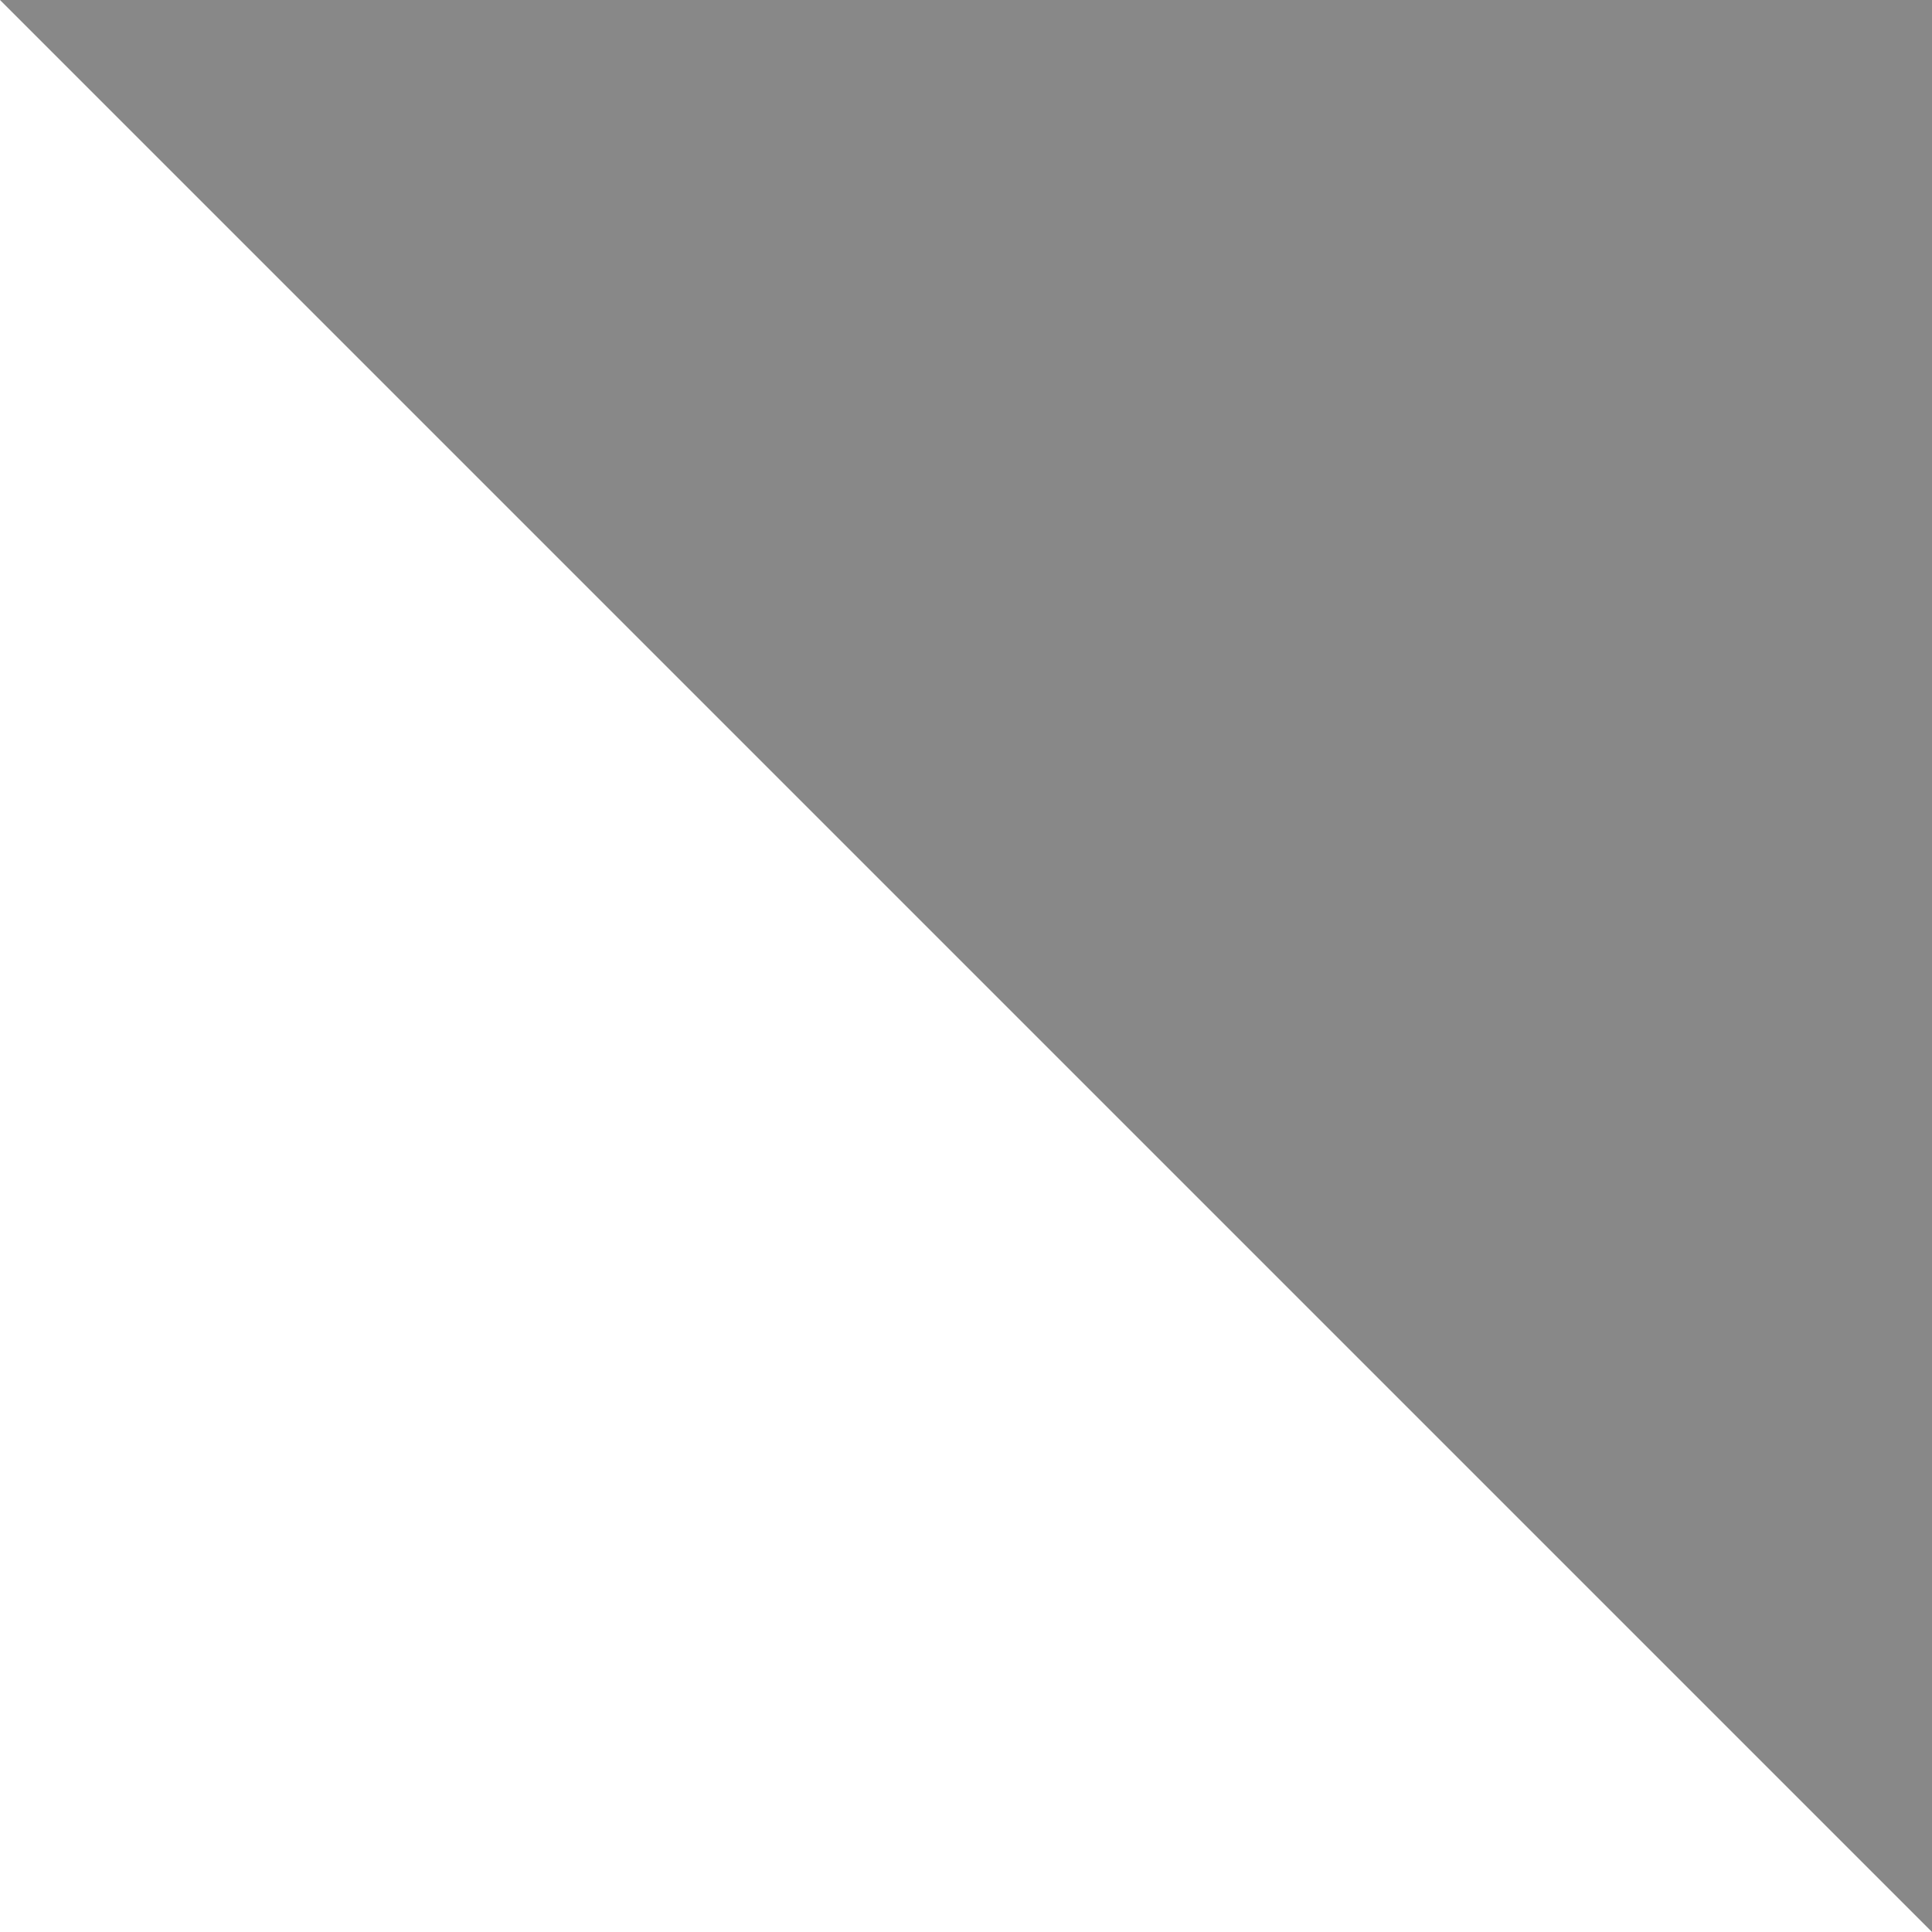
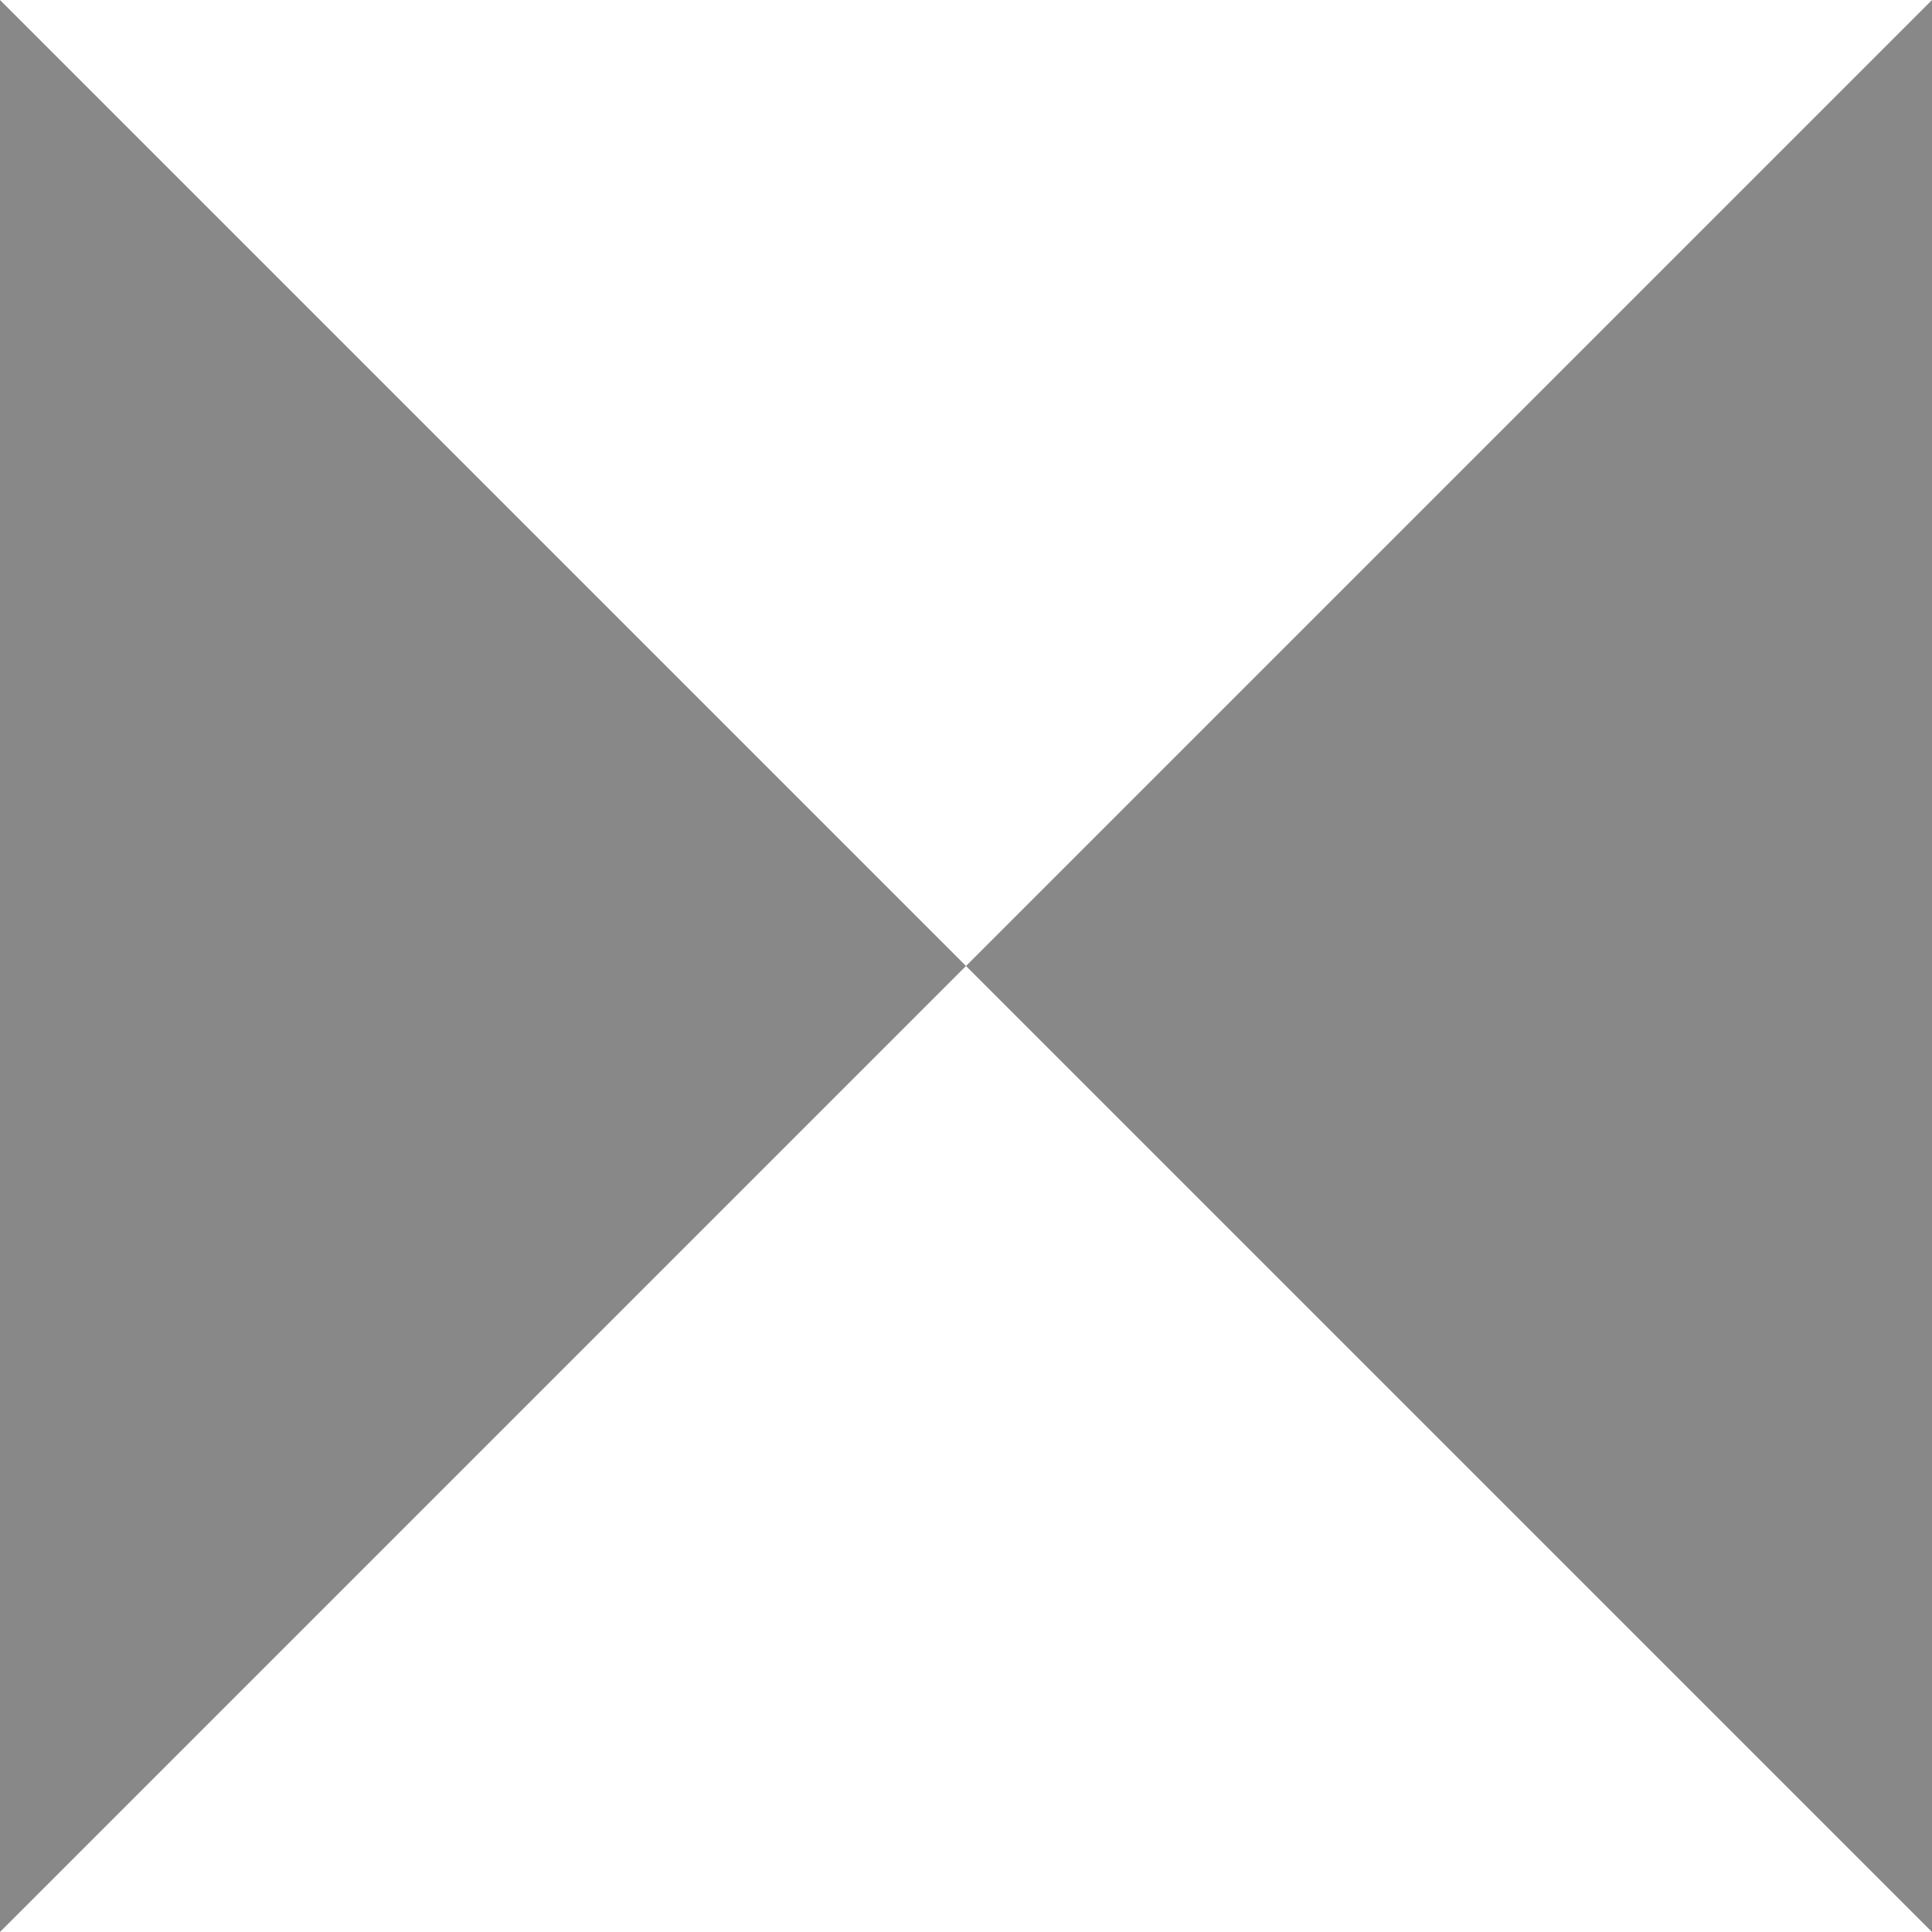
<svg xmlns="http://www.w3.org/2000/svg" version="1.1" id="layer1" x="0px" y="0px" viewBox="0 0 100 100" enable-background="new 0 0 100 100" xml:space="preserve">
  <g id="layer1">
    <rect class="color1" fill="#888888" width="100" height="100" />
-     <polygon class="color0" fill="#FFFFFF" points="100,100 0,100 0,0 " />
+     <path class="color0" fill="#FFFFFF" d="M0,100l50-50l50,50H0z M100,0L50,50L0,0H100z" />
  </g>
</svg>
